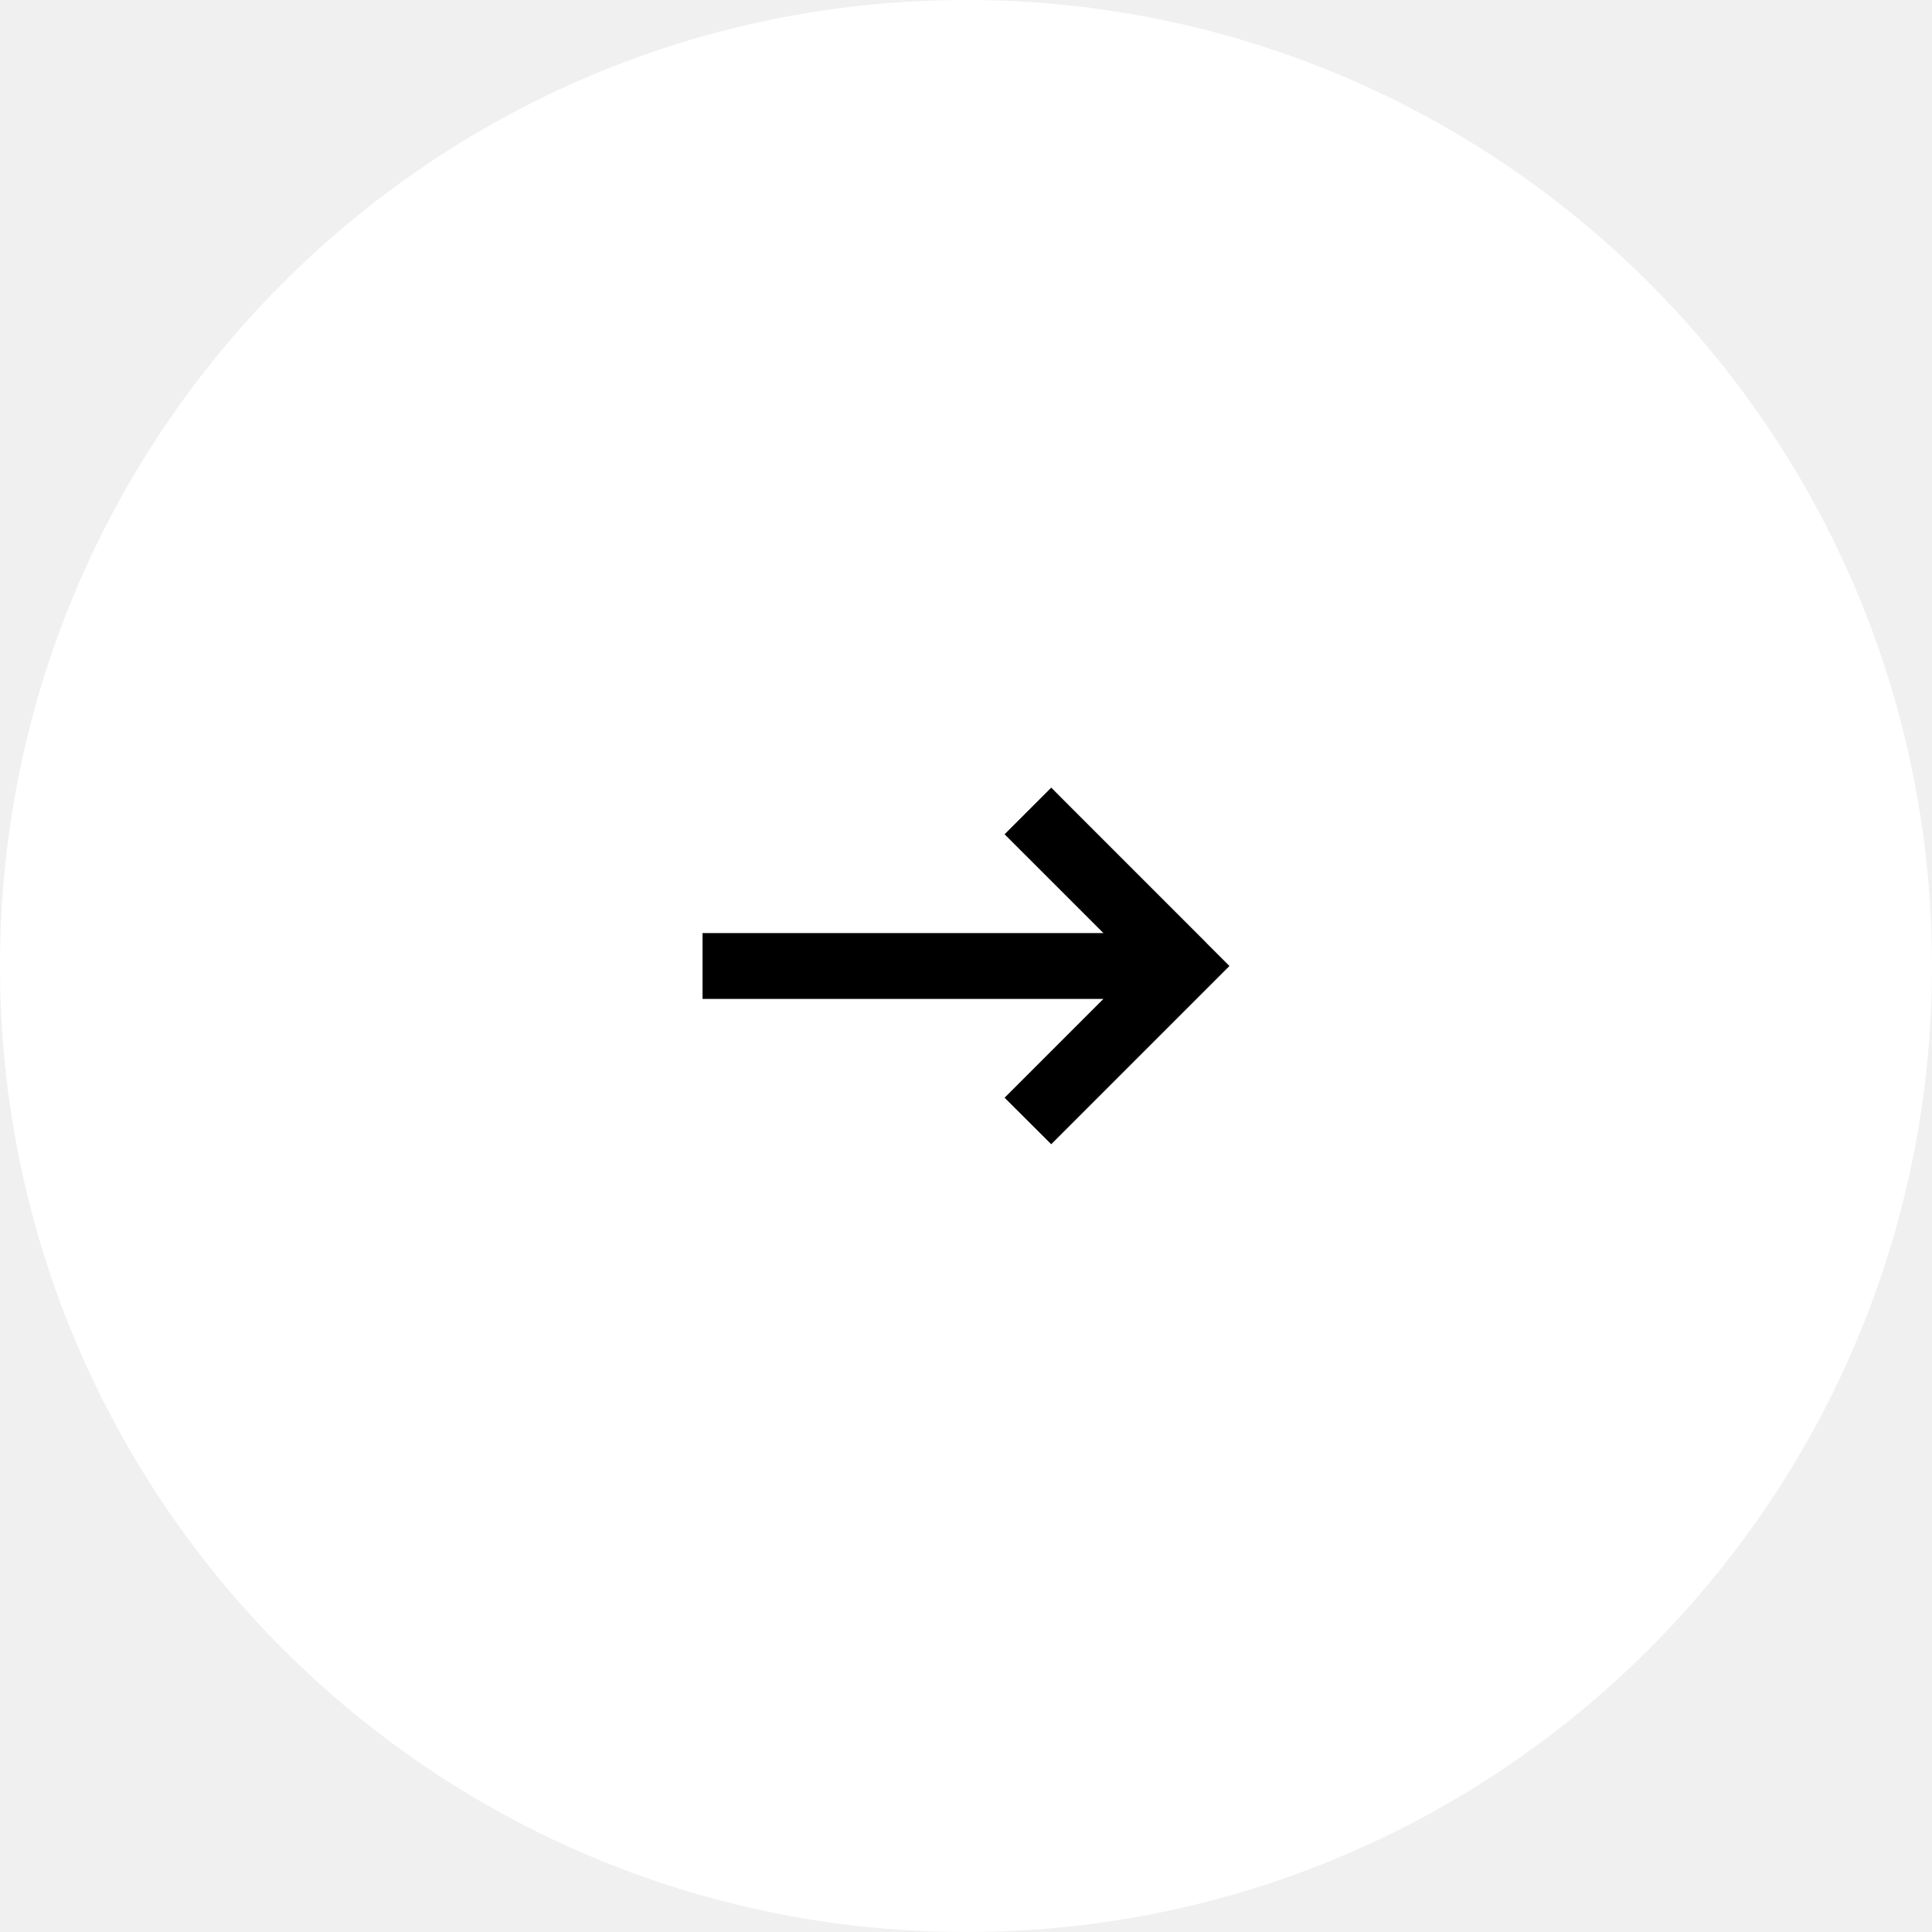
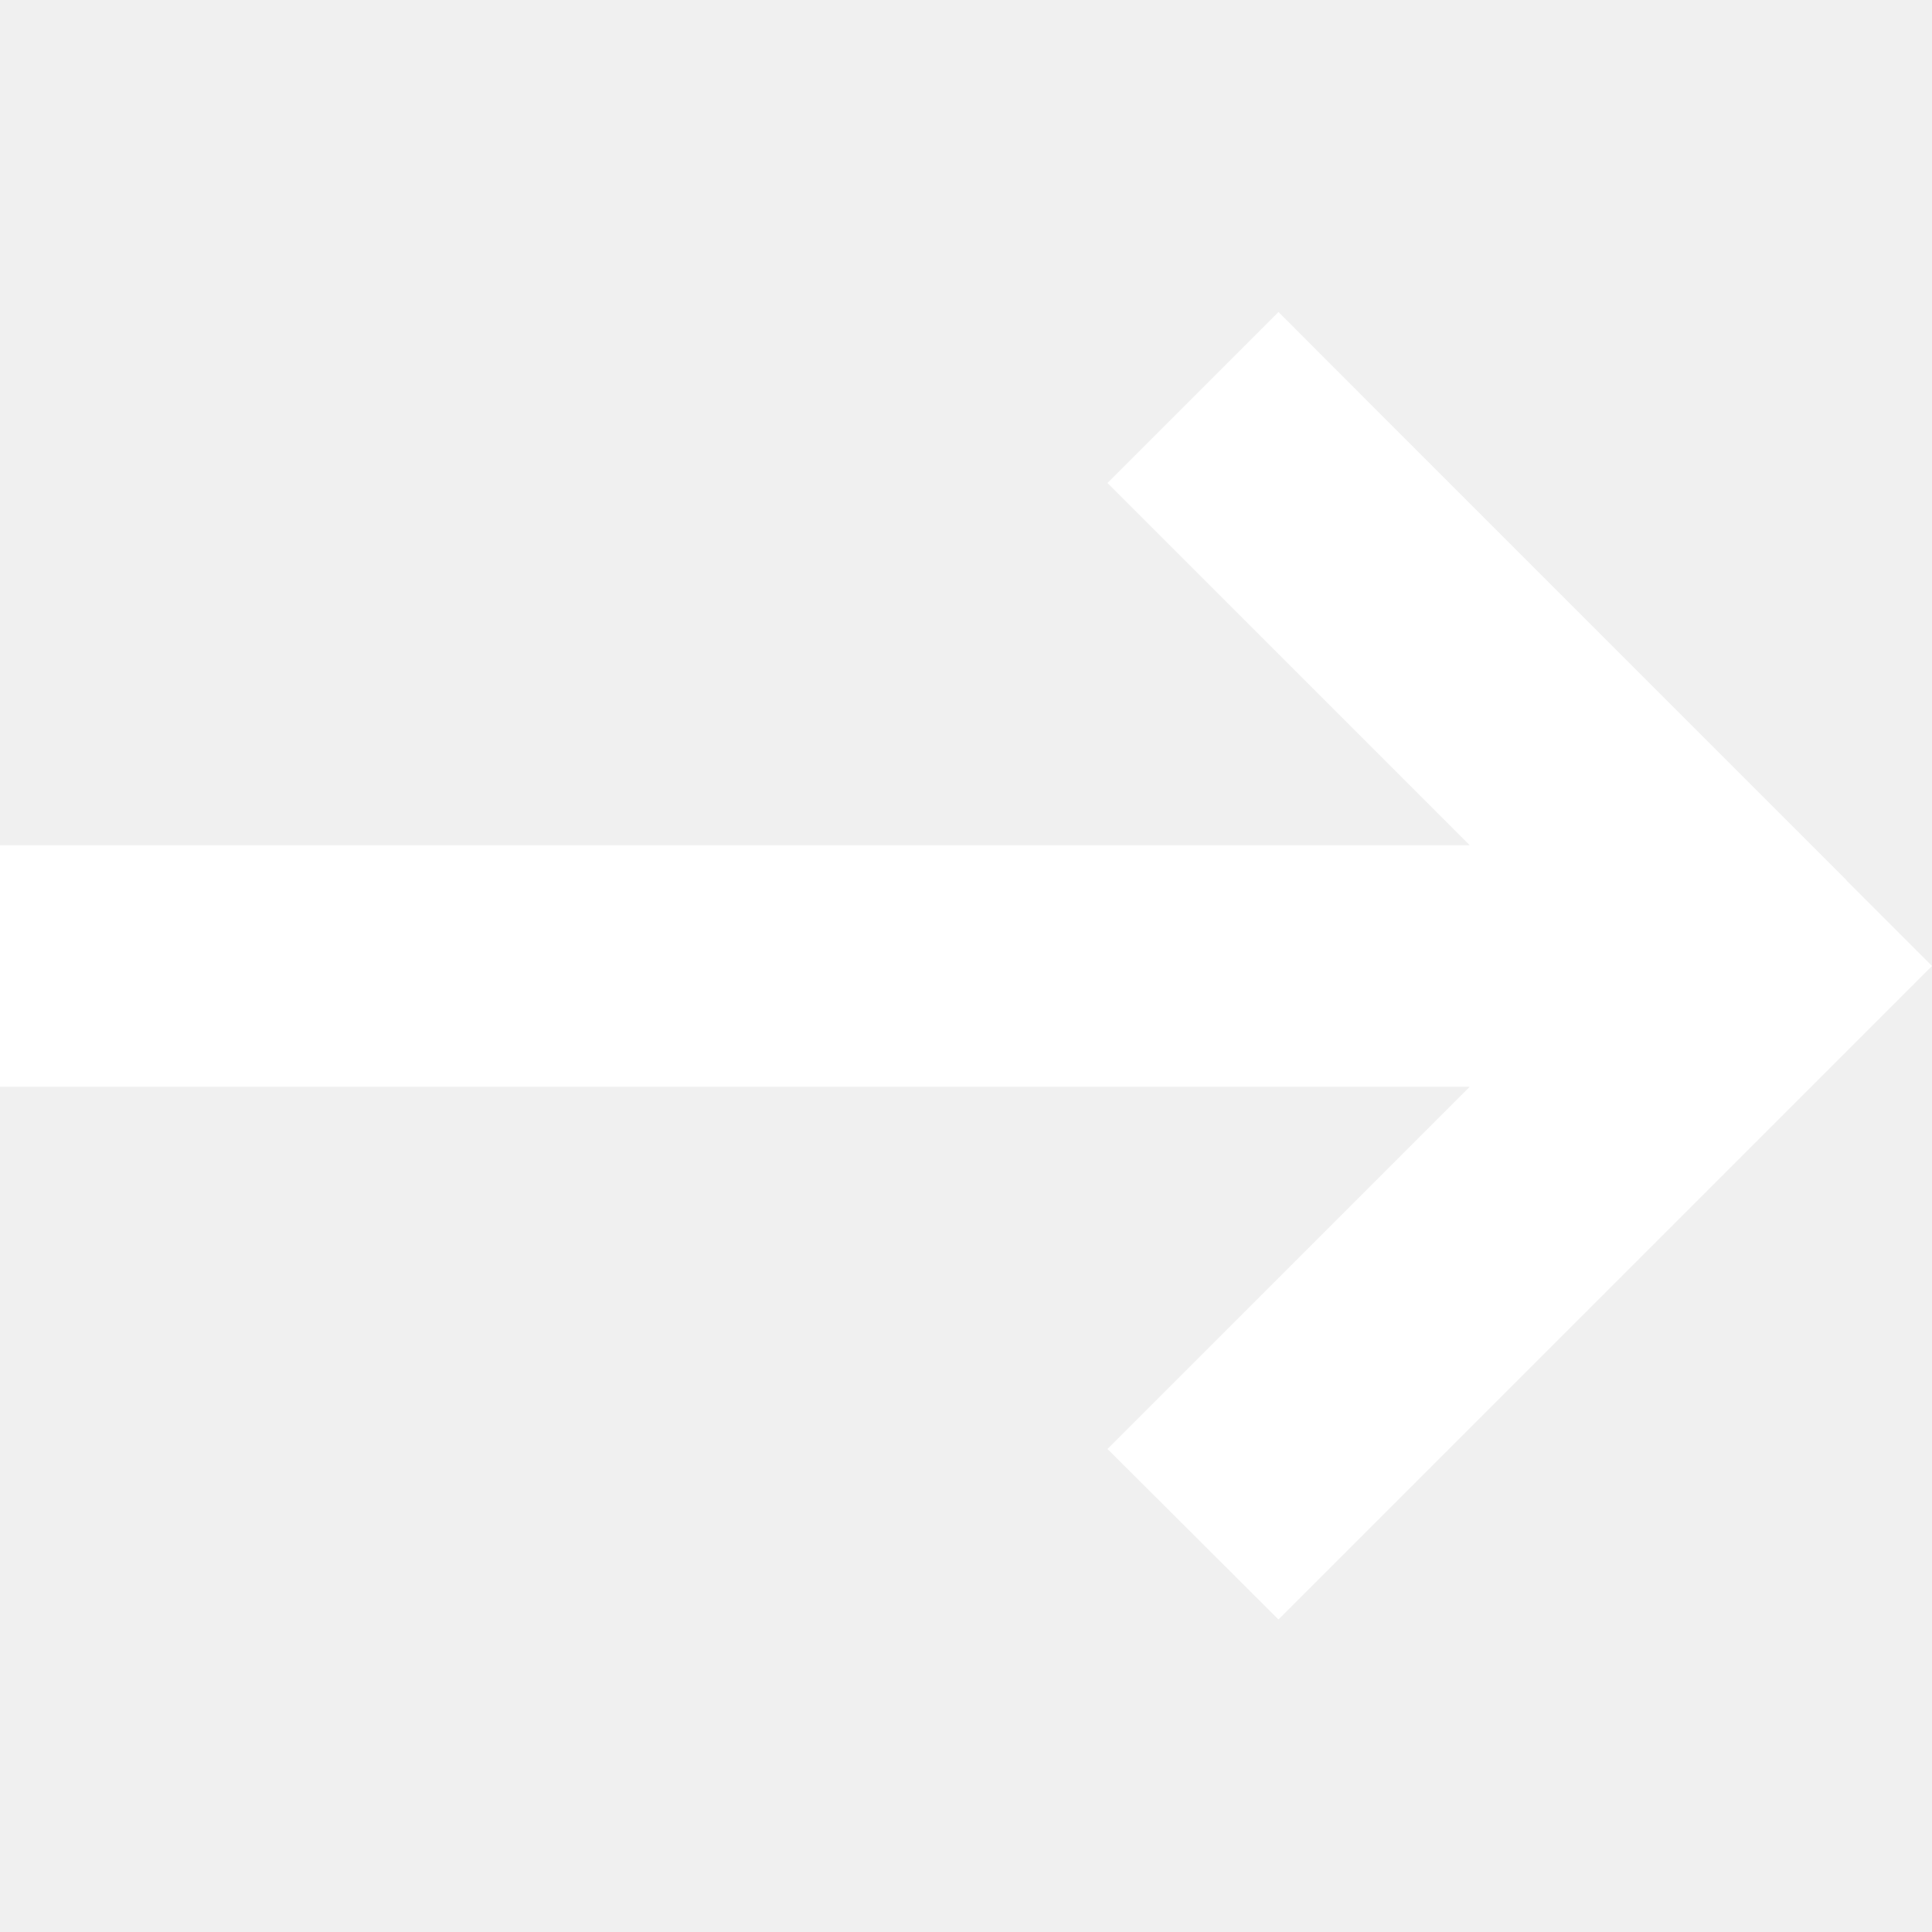
- <svg xmlns="http://www.w3.org/2000/svg" width="44" height="44" viewBox="0 0 44 44" fill="none">
-   <rect width="44" height="44" rx="22" fill="white" />
-   <path d="M27.47 21.47L28 22L27.47 22.53L24.47 25.53L23.941 26.059L22.879 25L23.409 24.47L25.129 22.75H16.75H16V21.25H16.75H25.129L23.409 19.53L22.879 19L23.941 17.938L24.47 18.468L27.47 21.468V21.47Z" fill="black" />
+ <svg xmlns="http://www.w3.org/2000/svg" width="12" height="12" viewBox="0 0 12 12" fill="none">
+   <g clip-path="url(#clip0_70_190)">
+     <path d="M11.47 5.47L12 6L11.47 6.53L8.47 9.53L7.941 10.059L6.879 9L7.409 8.47L9.129 6.75H0.75H0V5.25H0.75H9.129L7.409 3.53L6.879 3L7.941 1.938L8.47 2.468L11.47 5.468V5.47Z" fill="white" />
+   </g>
+   <defs>
+     <clipPath id="clip0_70_190">
+       <rect width="12" height="12" fill="white" />
+     </clipPath>
+   </defs>
</svg>
